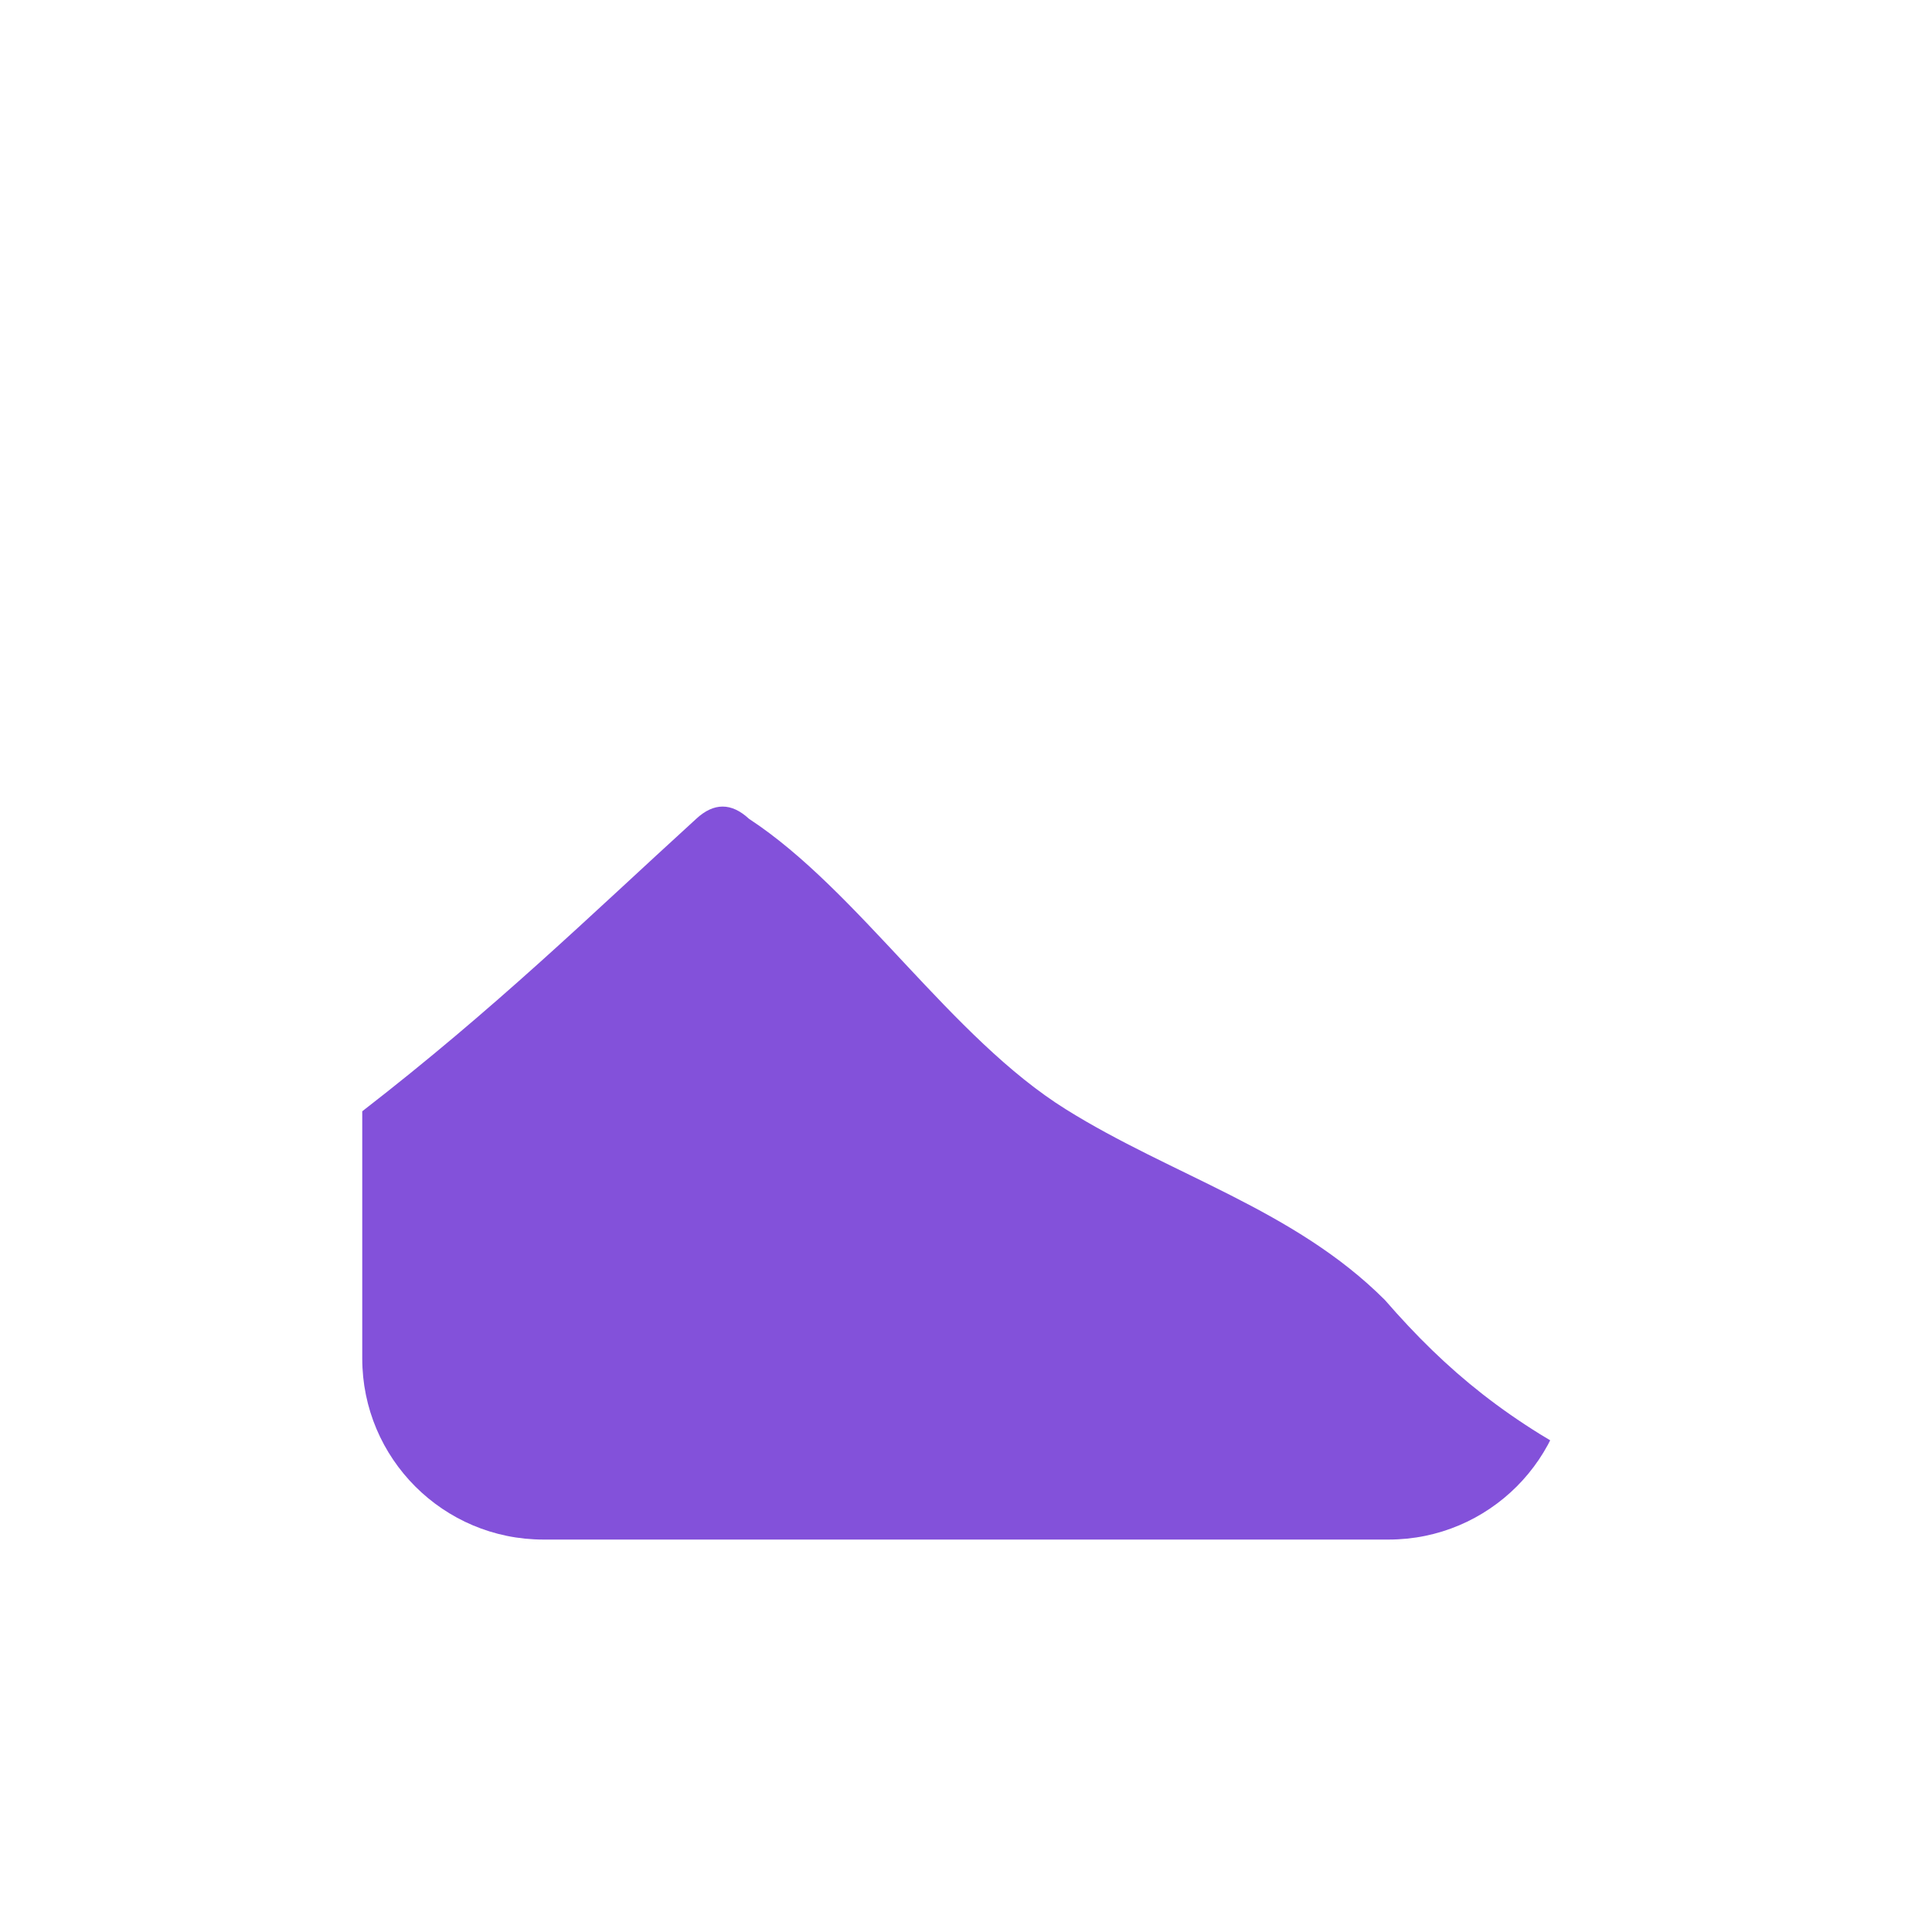
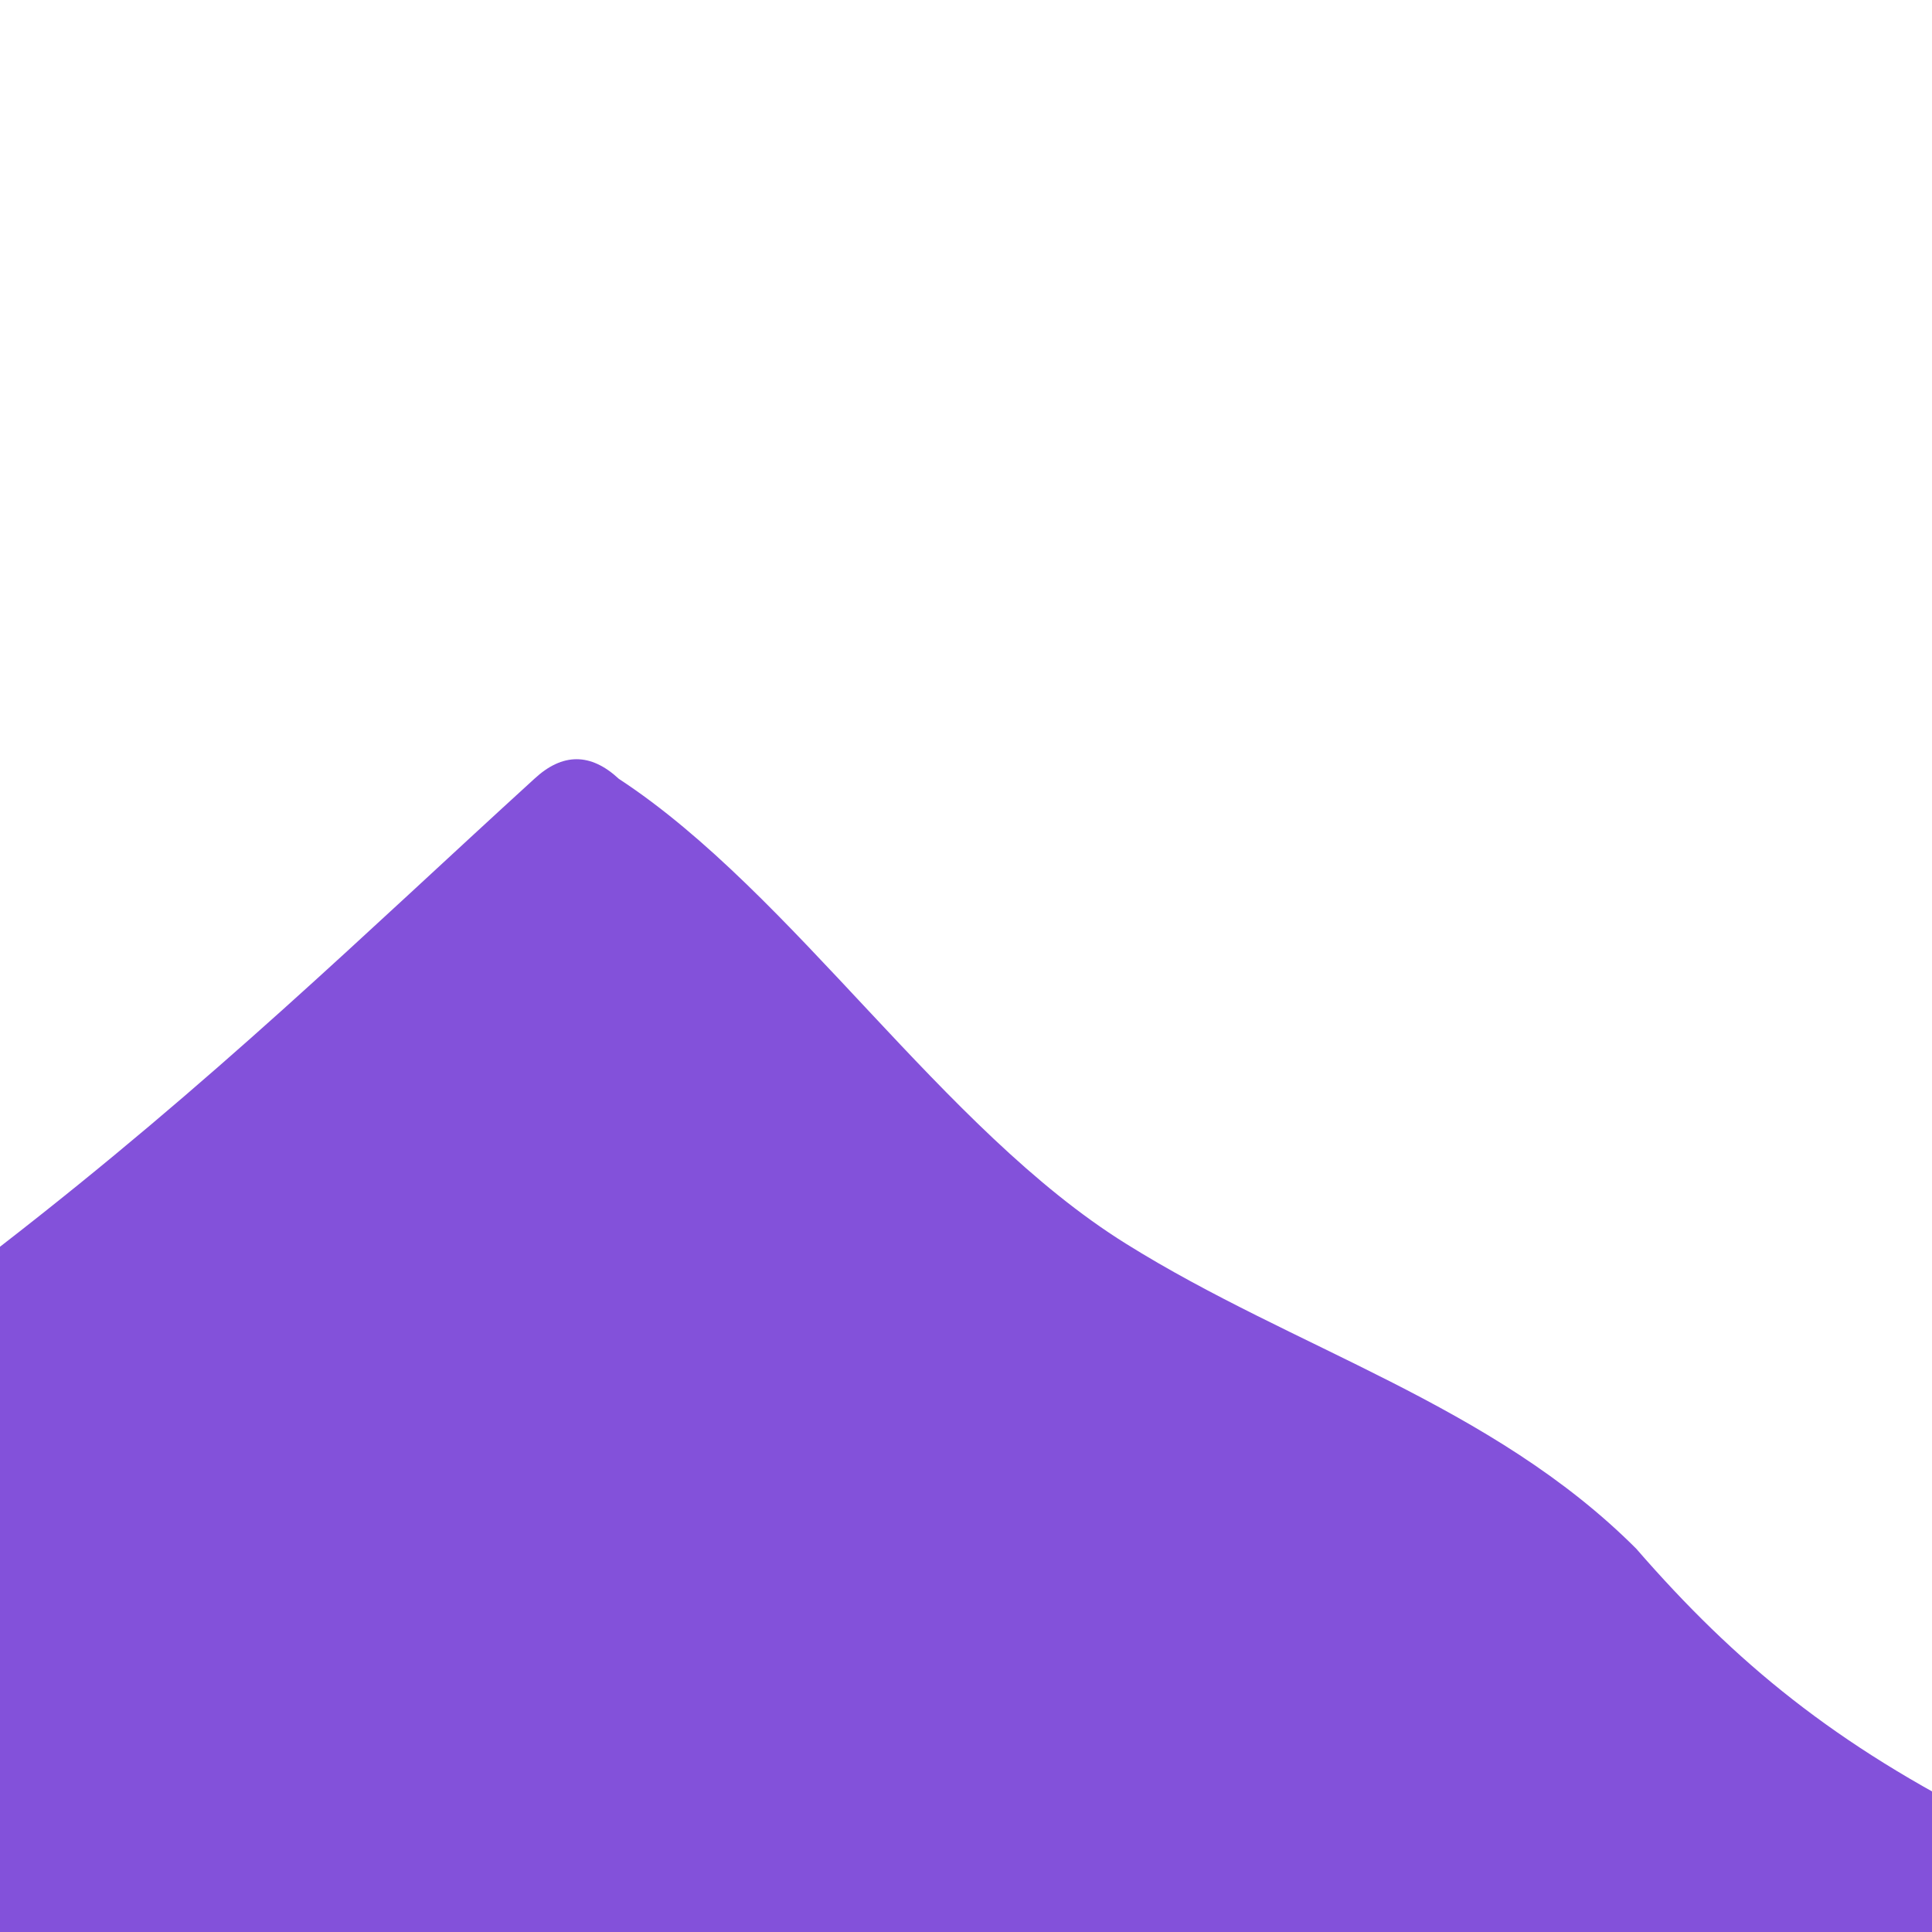
<svg xmlns="http://www.w3.org/2000/svg" width="1024" height="1024" viewBox="0 0 1024 1024">
-   <defs>
-     <clipPath id="photo">
-       <rect x="192" y="208" width="640" height="608" rx="96" />
-     </clipPath>
-   </defs>
-   <g clip-path="url(#photo)" fill="#8351DA">
-     <path d="M192 589C263 534 312 486 369 434Q383 421 397 434C455 472 504 550 565 588C621 623 686 641 734 689C767 727 800 754 852 780L852 856H736H288C235 816 192 773 192 720Z" />
+   <g fill="#8351DA" transform="matrix(1.6 0 0 1.6 -307.2 -281.6)">
+     <path d="M172 605L192 589C263 534 312 486 369 434Q383 421 397 434C455 472 504 550 565 588C621 623 686 641 734 689C767 727 800 754 852 780V856H172Z" />
  </g>
</svg>
